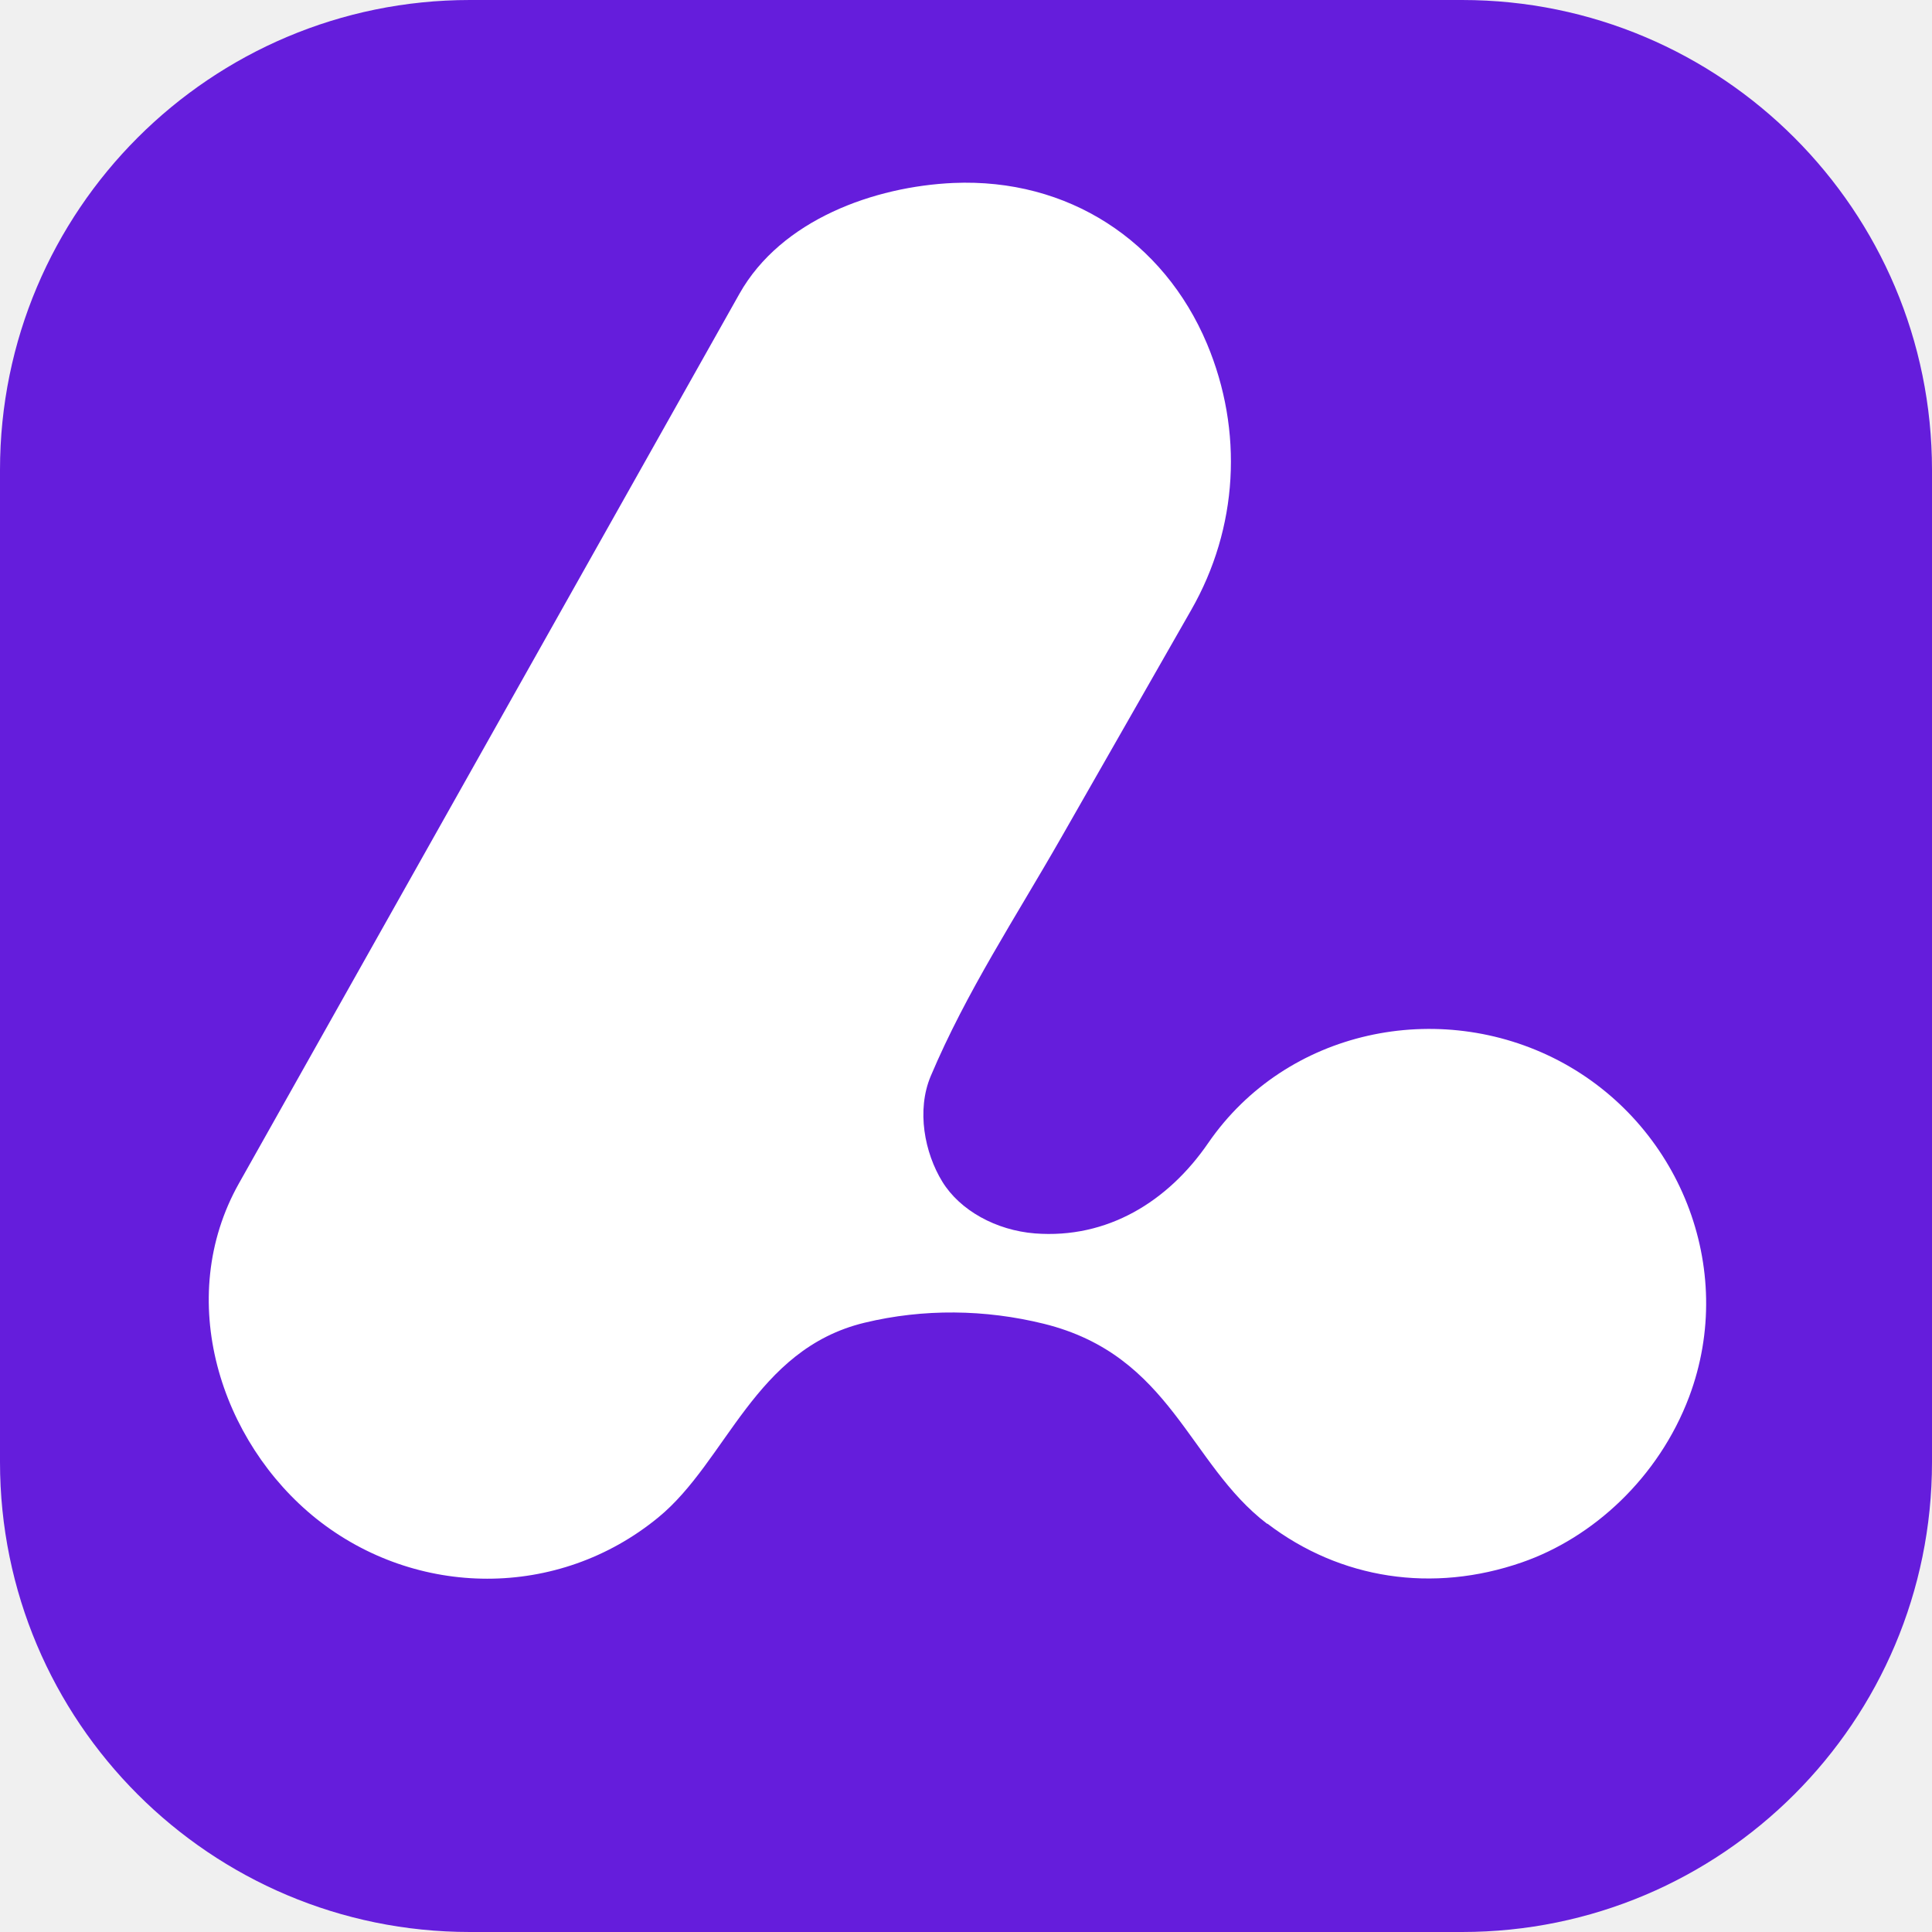
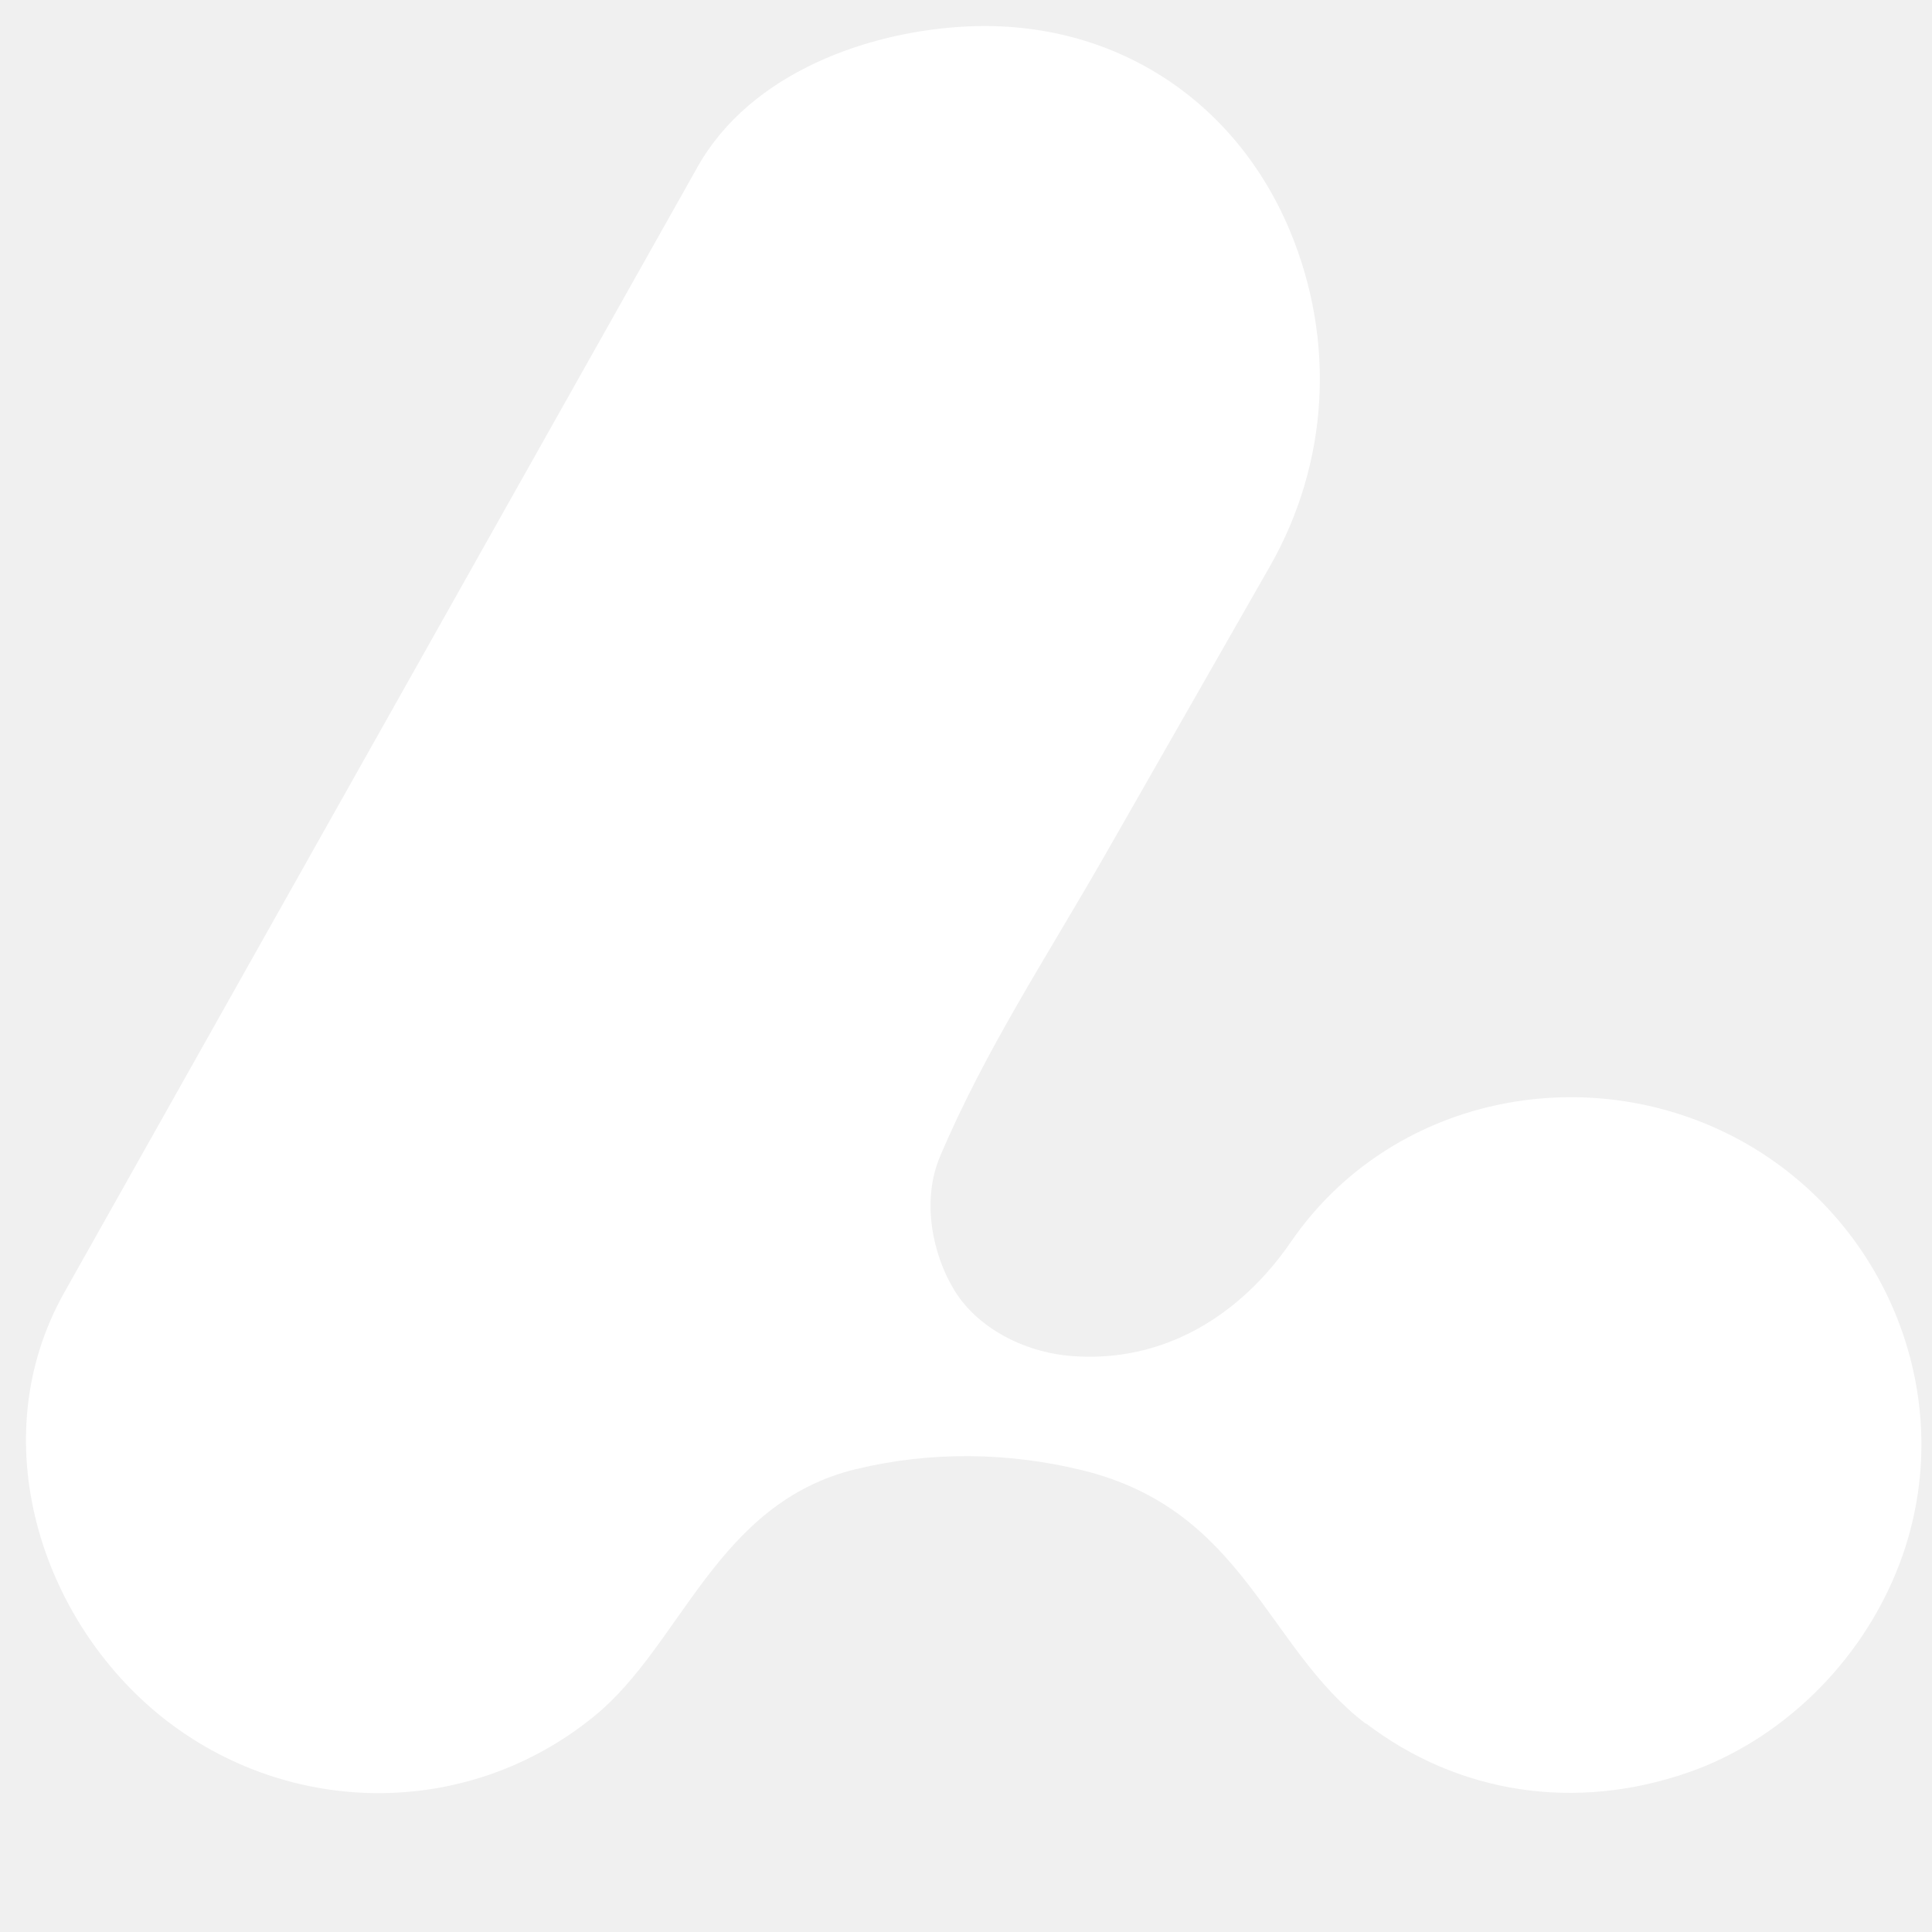
<svg xmlns="http://www.w3.org/2000/svg" viewBox="0 0 74 74">
-   <rect width="74" height="74" rx="18" fill="#651DDC" />
-   <g transform="translate(8 7) scale(.79)">
-     <path d="M51.31 65.02c-3.82-2.91-4.64-8.17-10.83-9.7-2.84-.7-5.83-.74-8.69-.05-5.34 1.29-6.67 6.71-10 9.44-4.86 3.99-11.74 3.91-16.57.07-4.67-3.73-6.91-10.67-3.76-16.27L25.72 5.39C27.75 1.78 32.28.18 36.1.01c5.56-.24 10.19 2.81 12.29 7.79 1.78 4.24 1.51 8.94-.76 12.91l-6.3 11.03c-2.21 3.87-4.6 7.48-6.33 11.57-.7 1.66-.3 3.72.56 5.12s2.61 2.36 4.49 2.51c3.51.27 6.45-1.54 8.4-4.38 3.79-5.51 11.19-7.03 16.99-4 5.83 3.05 8.68 10.04 6.33 16.3-1.48 3.93-4.67 6.84-8.11 8.03-4.32 1.5-8.8.82-12.34-1.88Z" fill="#fff" />
-   </g>
+   <path d="M51.31 65.02c-3.82-2.91-4.64-8.17-10.83-9.7-2.84-.7-5.83-.74-8.69-.05-5.34 1.29-6.67 6.71-10 9.44-4.86 3.99-11.74 3.91-16.57.07-4.67-3.73-6.91-10.67-3.76-16.27L25.72 5.39C27.75 1.78 32.28.18 36.1.01c5.56-.24 10.19 2.81 12.29 7.79 1.78 4.24 1.51 8.94-.76 12.91l-6.3 11.03c-2.21 3.87-4.6 7.48-6.33 11.57-.7 1.66-.3 3.72.56 5.12s2.61 2.36 4.49 2.51c3.51.27 6.45-1.54 8.4-4.38 3.79-5.51 11.19-7.03 16.99-4 5.83 3.05 8.68 10.04 6.33 16.3-1.48 3.93-4.67 6.84-8.11 8.03-4.32 1.5-8.8.82-12.34-1.88Z" fill="#fff" transform="translate(1 1)" />
</svg>
